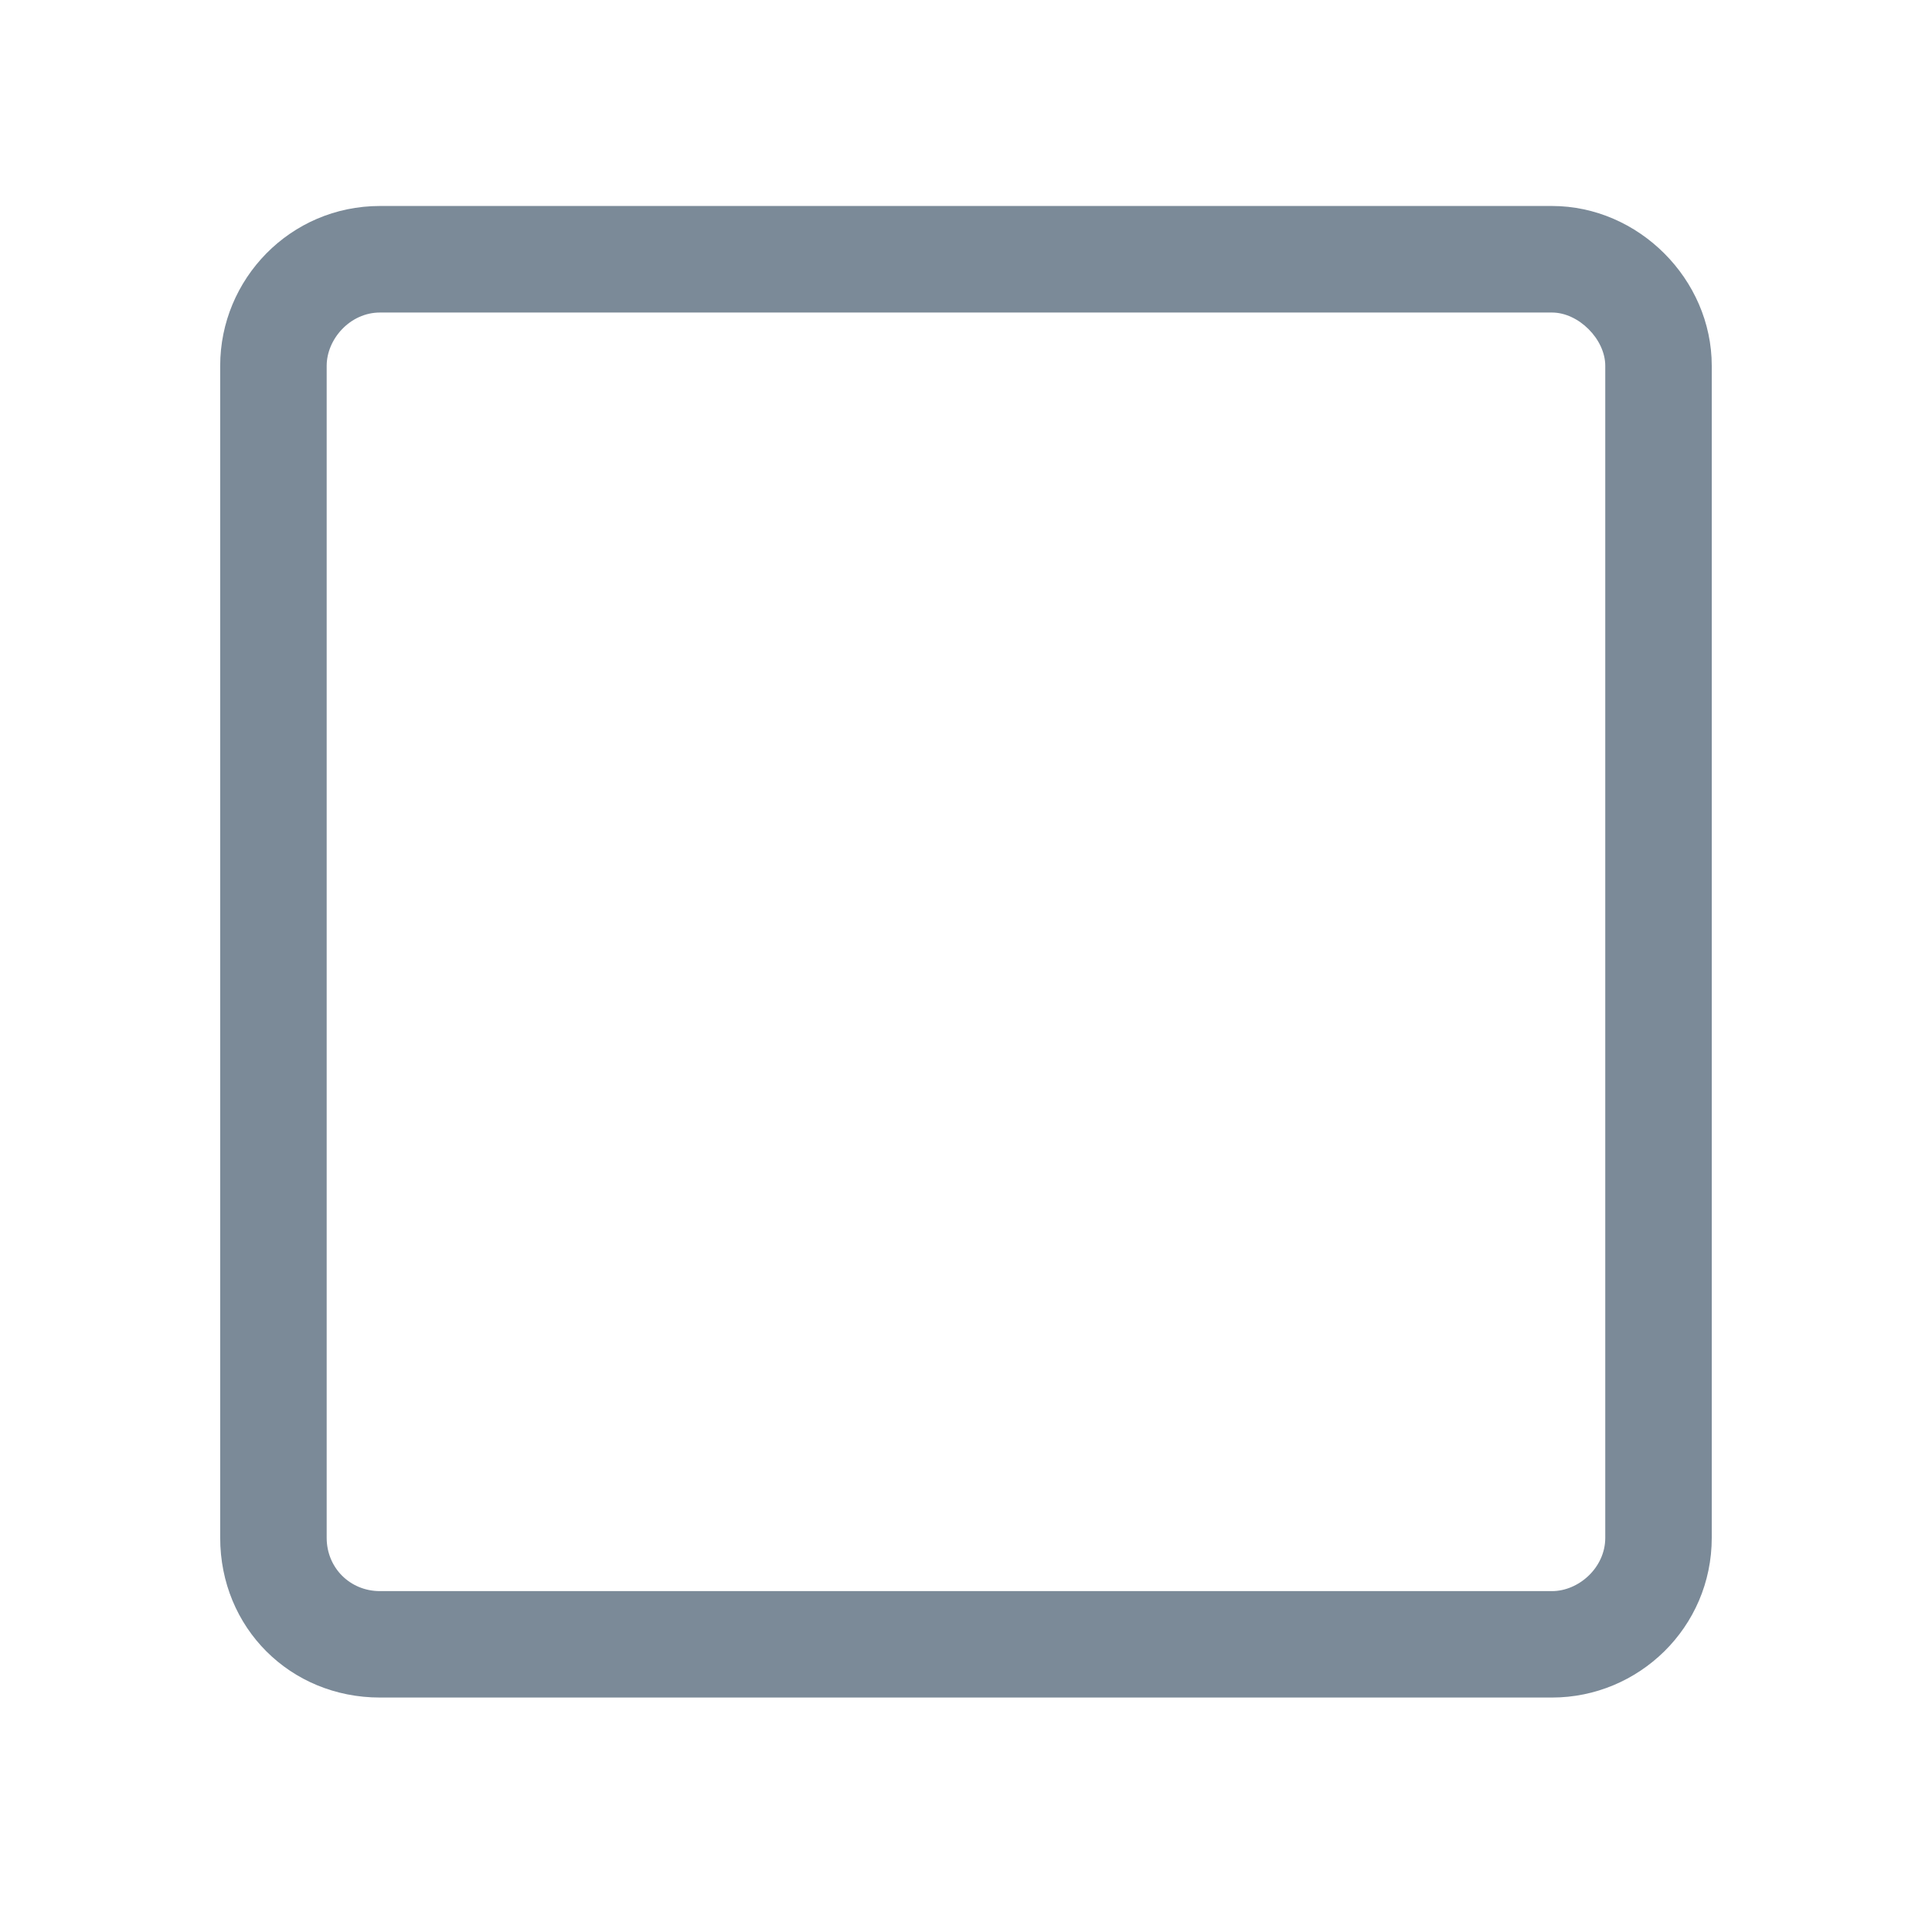
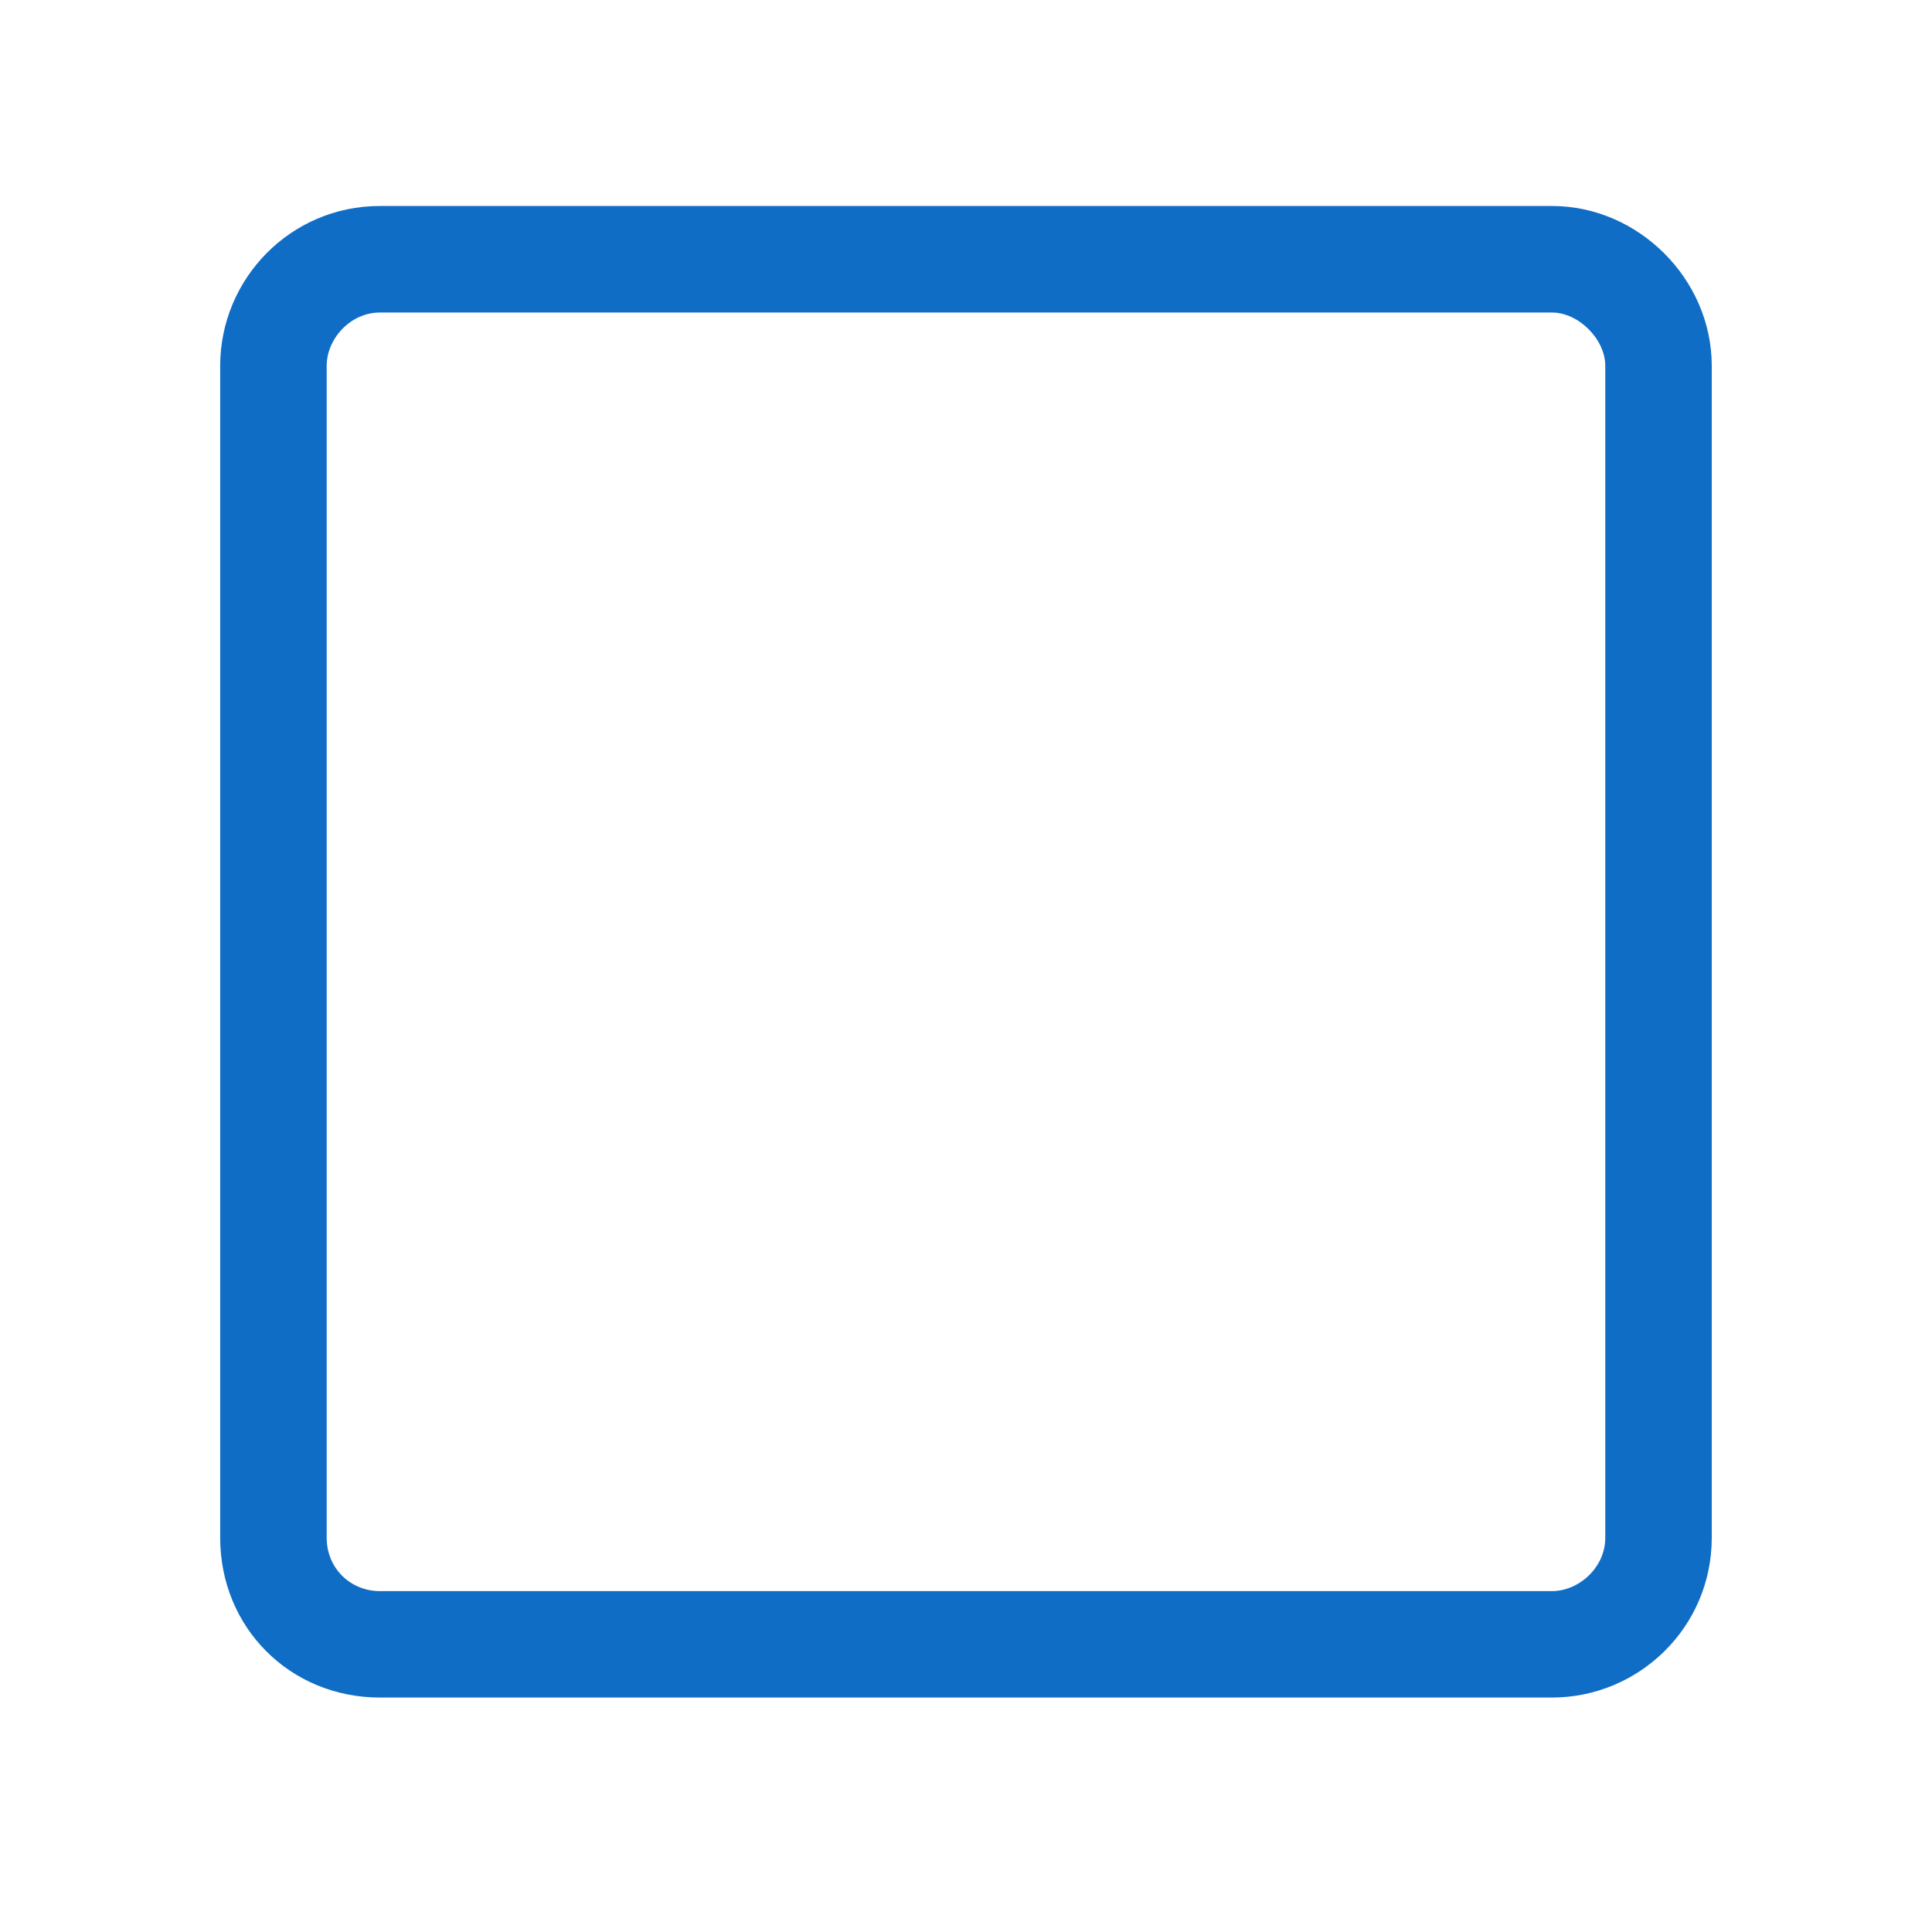
<svg xmlns="http://www.w3.org/2000/svg" fill="none" height="34" viewBox="0 0 34 34" width="34">
-   <path d="m27.312 3.625h-20.625c-1.582 0-2.812 1.289-2.812 2.812v20.625c0 1.582 1.23 2.812 2.812 2.812h20.625c1.523 0 2.812-1.23 2.812-2.812v-20.625c0-1.523-1.289-2.812-2.812-2.812zm.938 23.438c0 .527-.469.938-.938.938h-20.625c-.527 0-.938-.41-.938-.938v-20.625c0-.469.41-.938.938-.938h20.625c.469 0 .938.469.938.938z" fill="#7b8a98" />
+   <path d="m27.312 3.625h-20.625c-1.582 0-2.812 1.289-2.812 2.812v20.625c0 1.582 1.23 2.812 2.812 2.812h20.625c1.523 0 2.812-1.23 2.812-2.812v-20.625c0-1.523-1.289-2.812-2.812-2.812zm.938 23.438c0 .527-.469.938-.938.938h-20.625c-.527 0-.938-.41-.938-.938v-20.625c0-.469.41-.938.938-.938h20.625c.469 0 .938.469.938.938z" fill="#106dc6" />
</svg>
